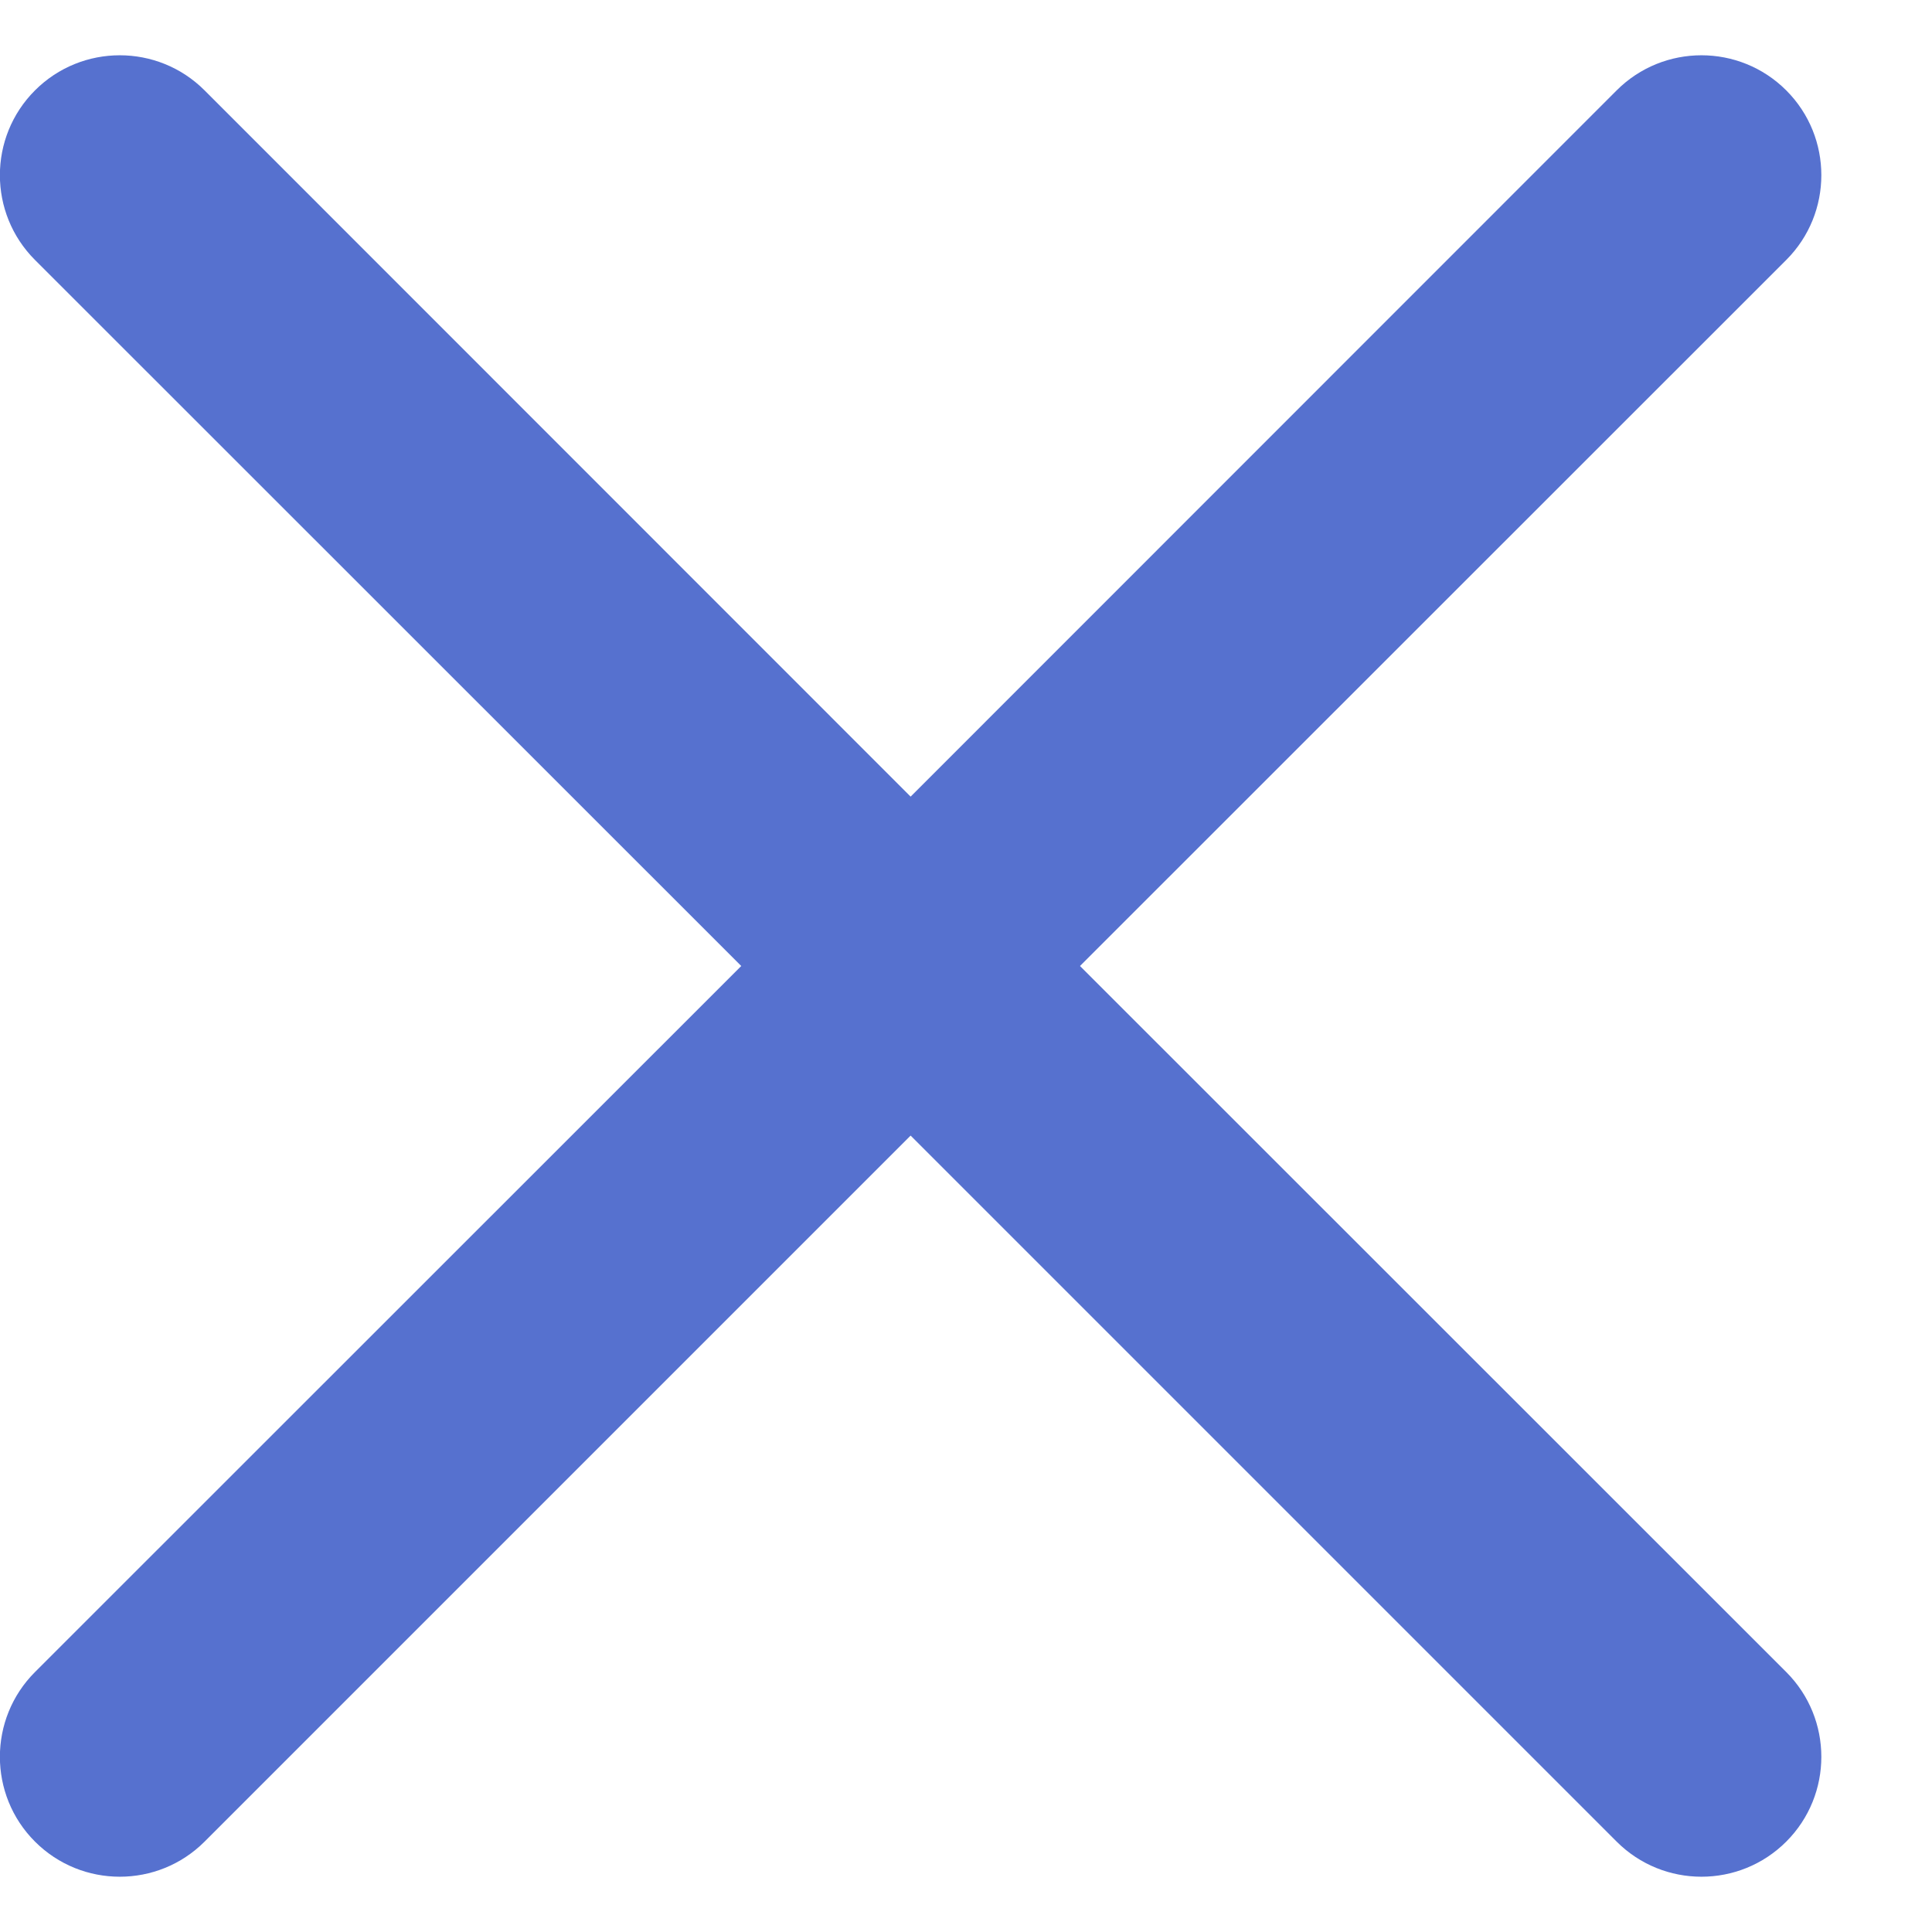
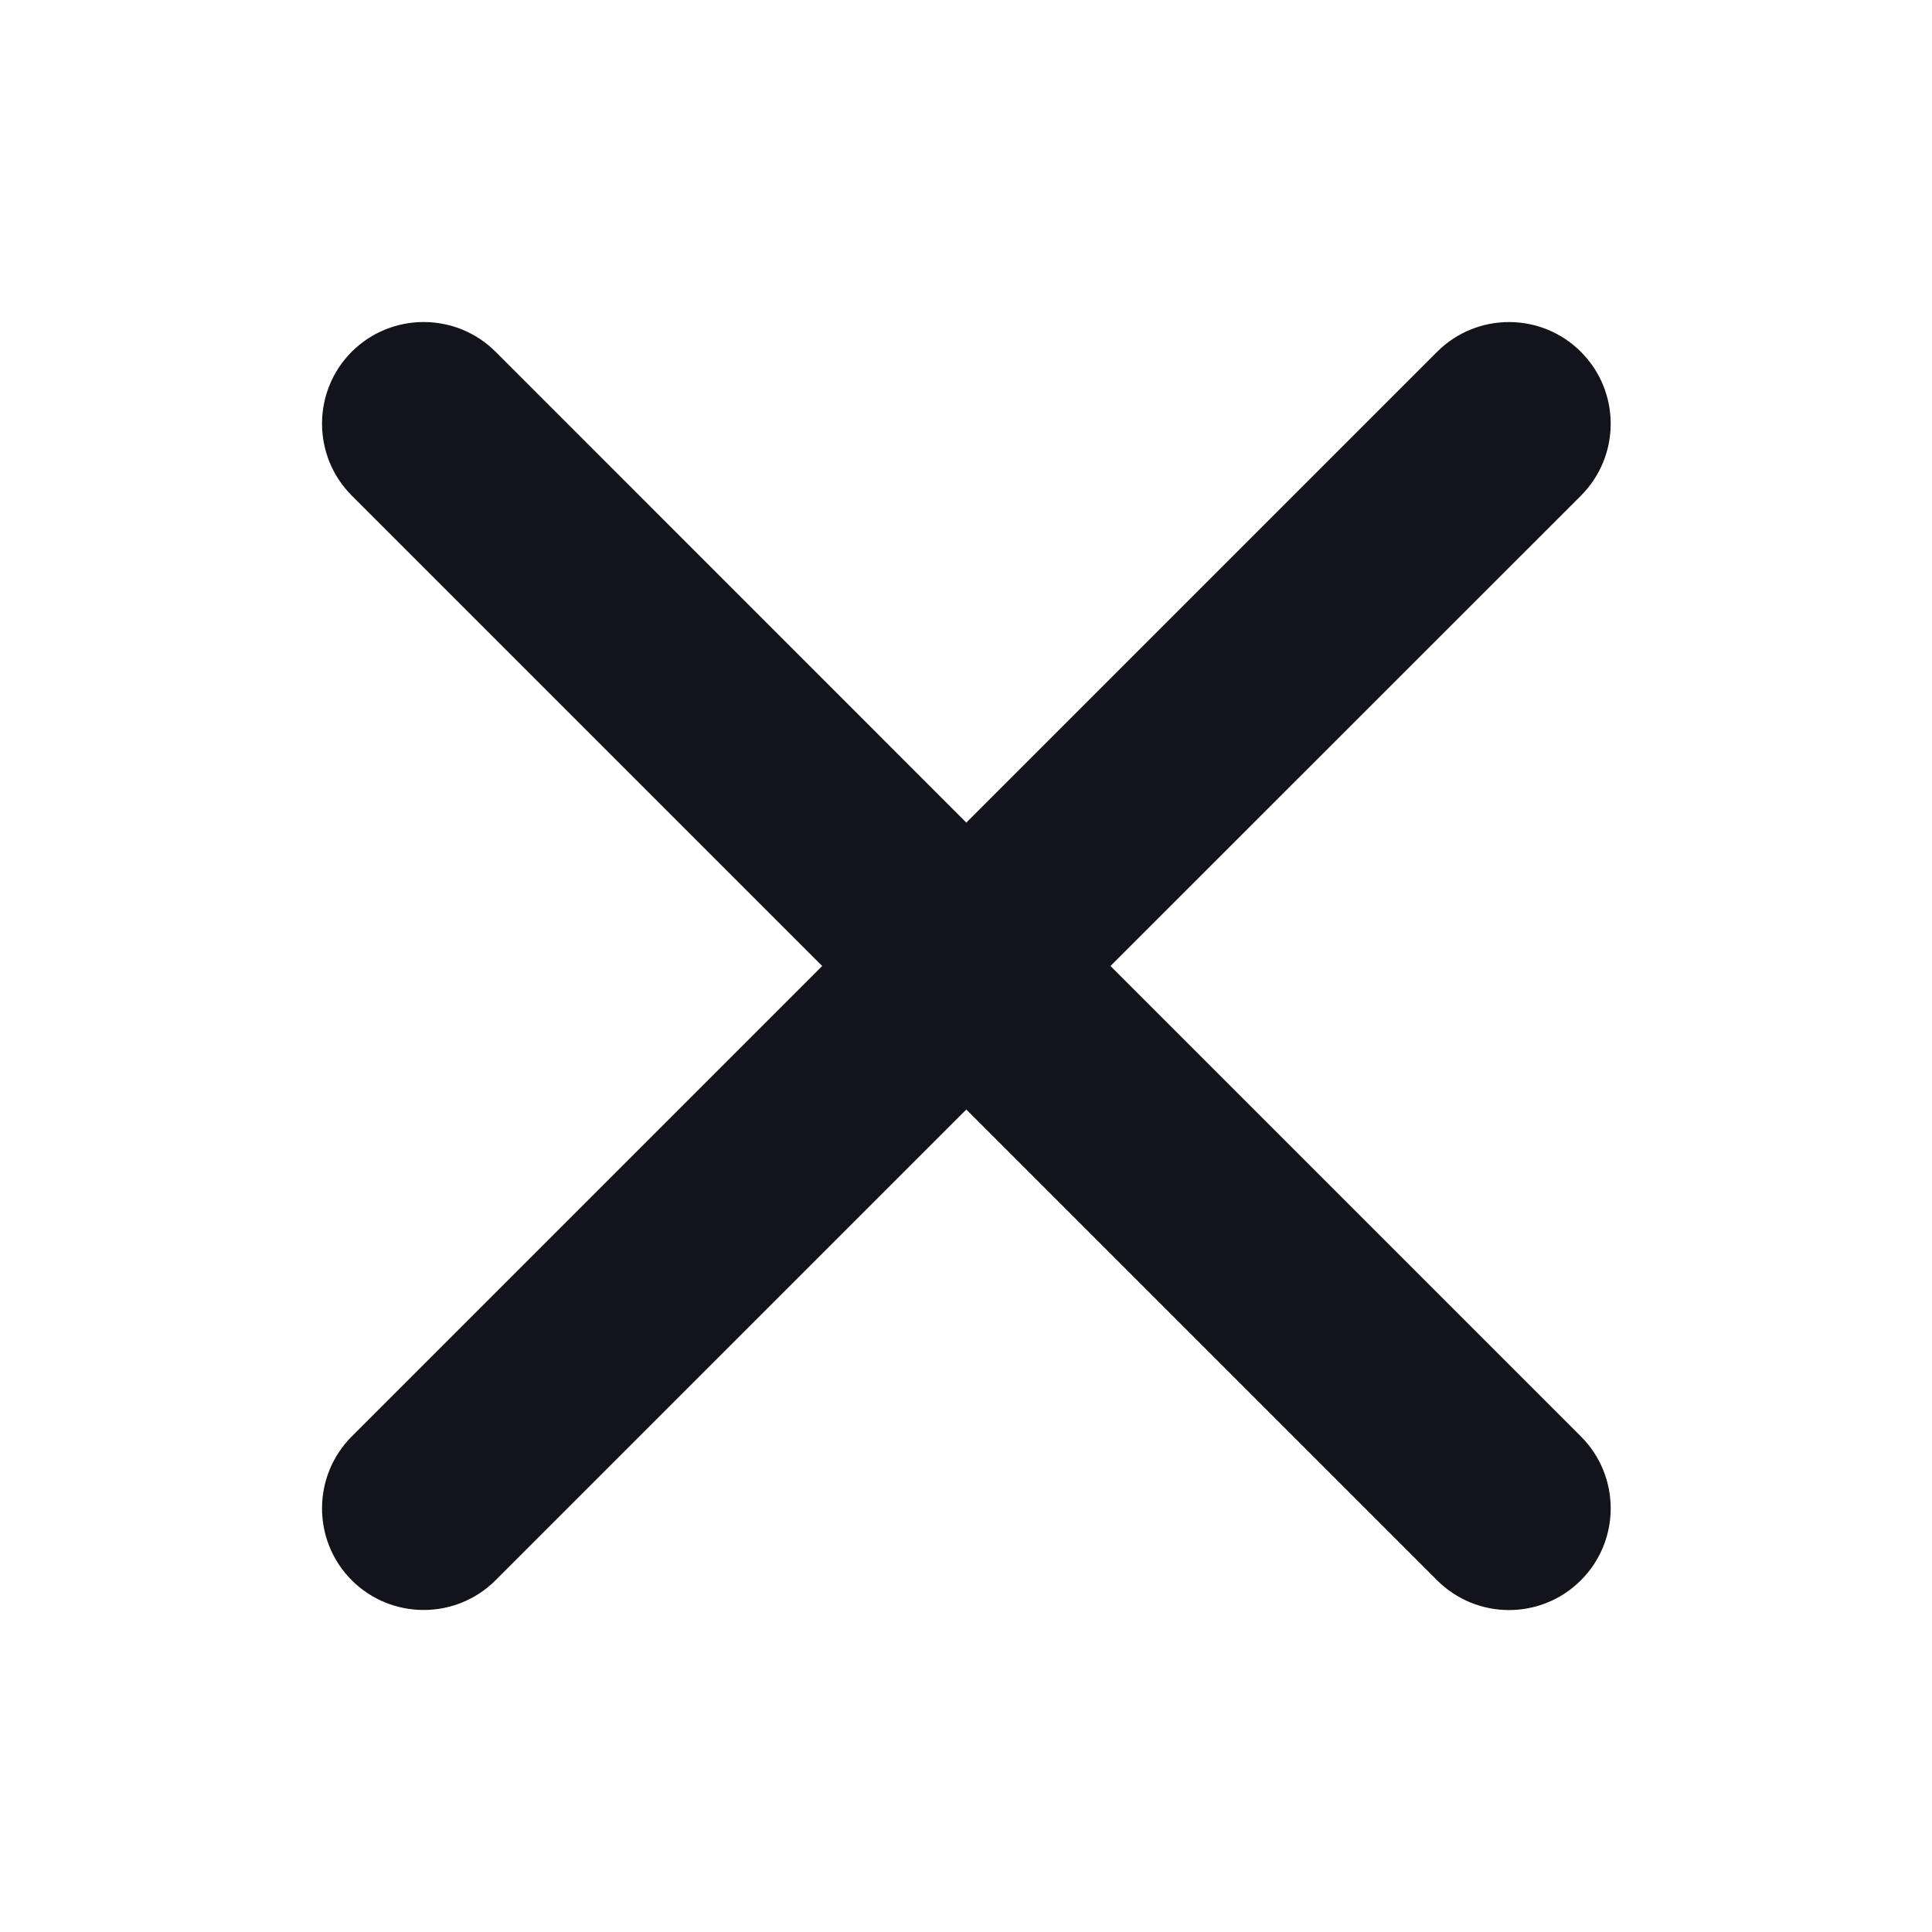
- <svg xmlns="http://www.w3.org/2000/svg" width="9" height="9" viewBox="0 0 9 9" fill="none">
-   <path d="M0.163 8.579C0.381 8.797 0.735 8.797 0.953 8.579L4.242 5.29L7.531 8.579C7.749 8.797 8.103 8.797 8.321 8.579C8.539 8.361 8.539 8.007 8.321 7.789L5.031 4.5L8.321 1.211C8.539 0.993 8.539 0.639 8.321 0.421C8.103 0.203 7.749 0.203 7.531 0.421L4.242 3.711L0.953 0.421C0.735 0.203 0.381 0.203 0.163 0.421C-0.055 0.639 -0.055 0.993 0.163 1.211L3.453 4.5L0.163 7.789C-0.055 8.007 -0.055 8.361 0.163 8.579Z" fill="#5671CF" />
+ <svg xmlns="http://www.w3.org/2000/svg" width="18" height="18" viewBox="0 0 18 18" fill="none">
+   <path fill-rule="evenodd" clip-rule="evenodd" d="M3.277 13.383C2.908 13.753 2.908 14.353 3.277 14.723C3.647 15.092 4.247 15.092 4.617 14.723L9.003 10.337L13.389 14.723C13.759 15.093 14.359 15.093 14.729 14.723C15.099 14.353 15.099 13.753 14.729 13.383L10.346 9L14.729 4.618C15.099 4.248 15.099 3.648 14.729 3.278C14.359 2.908 13.759 2.908 13.389 3.278L9.003 7.664L4.617 3.277C4.247 2.908 3.647 2.908 3.277 3.277C2.908 3.647 2.908 4.247 3.277 4.617L7.66 9L3.277 13.383Z" fill="#12131B" />
</svg>
